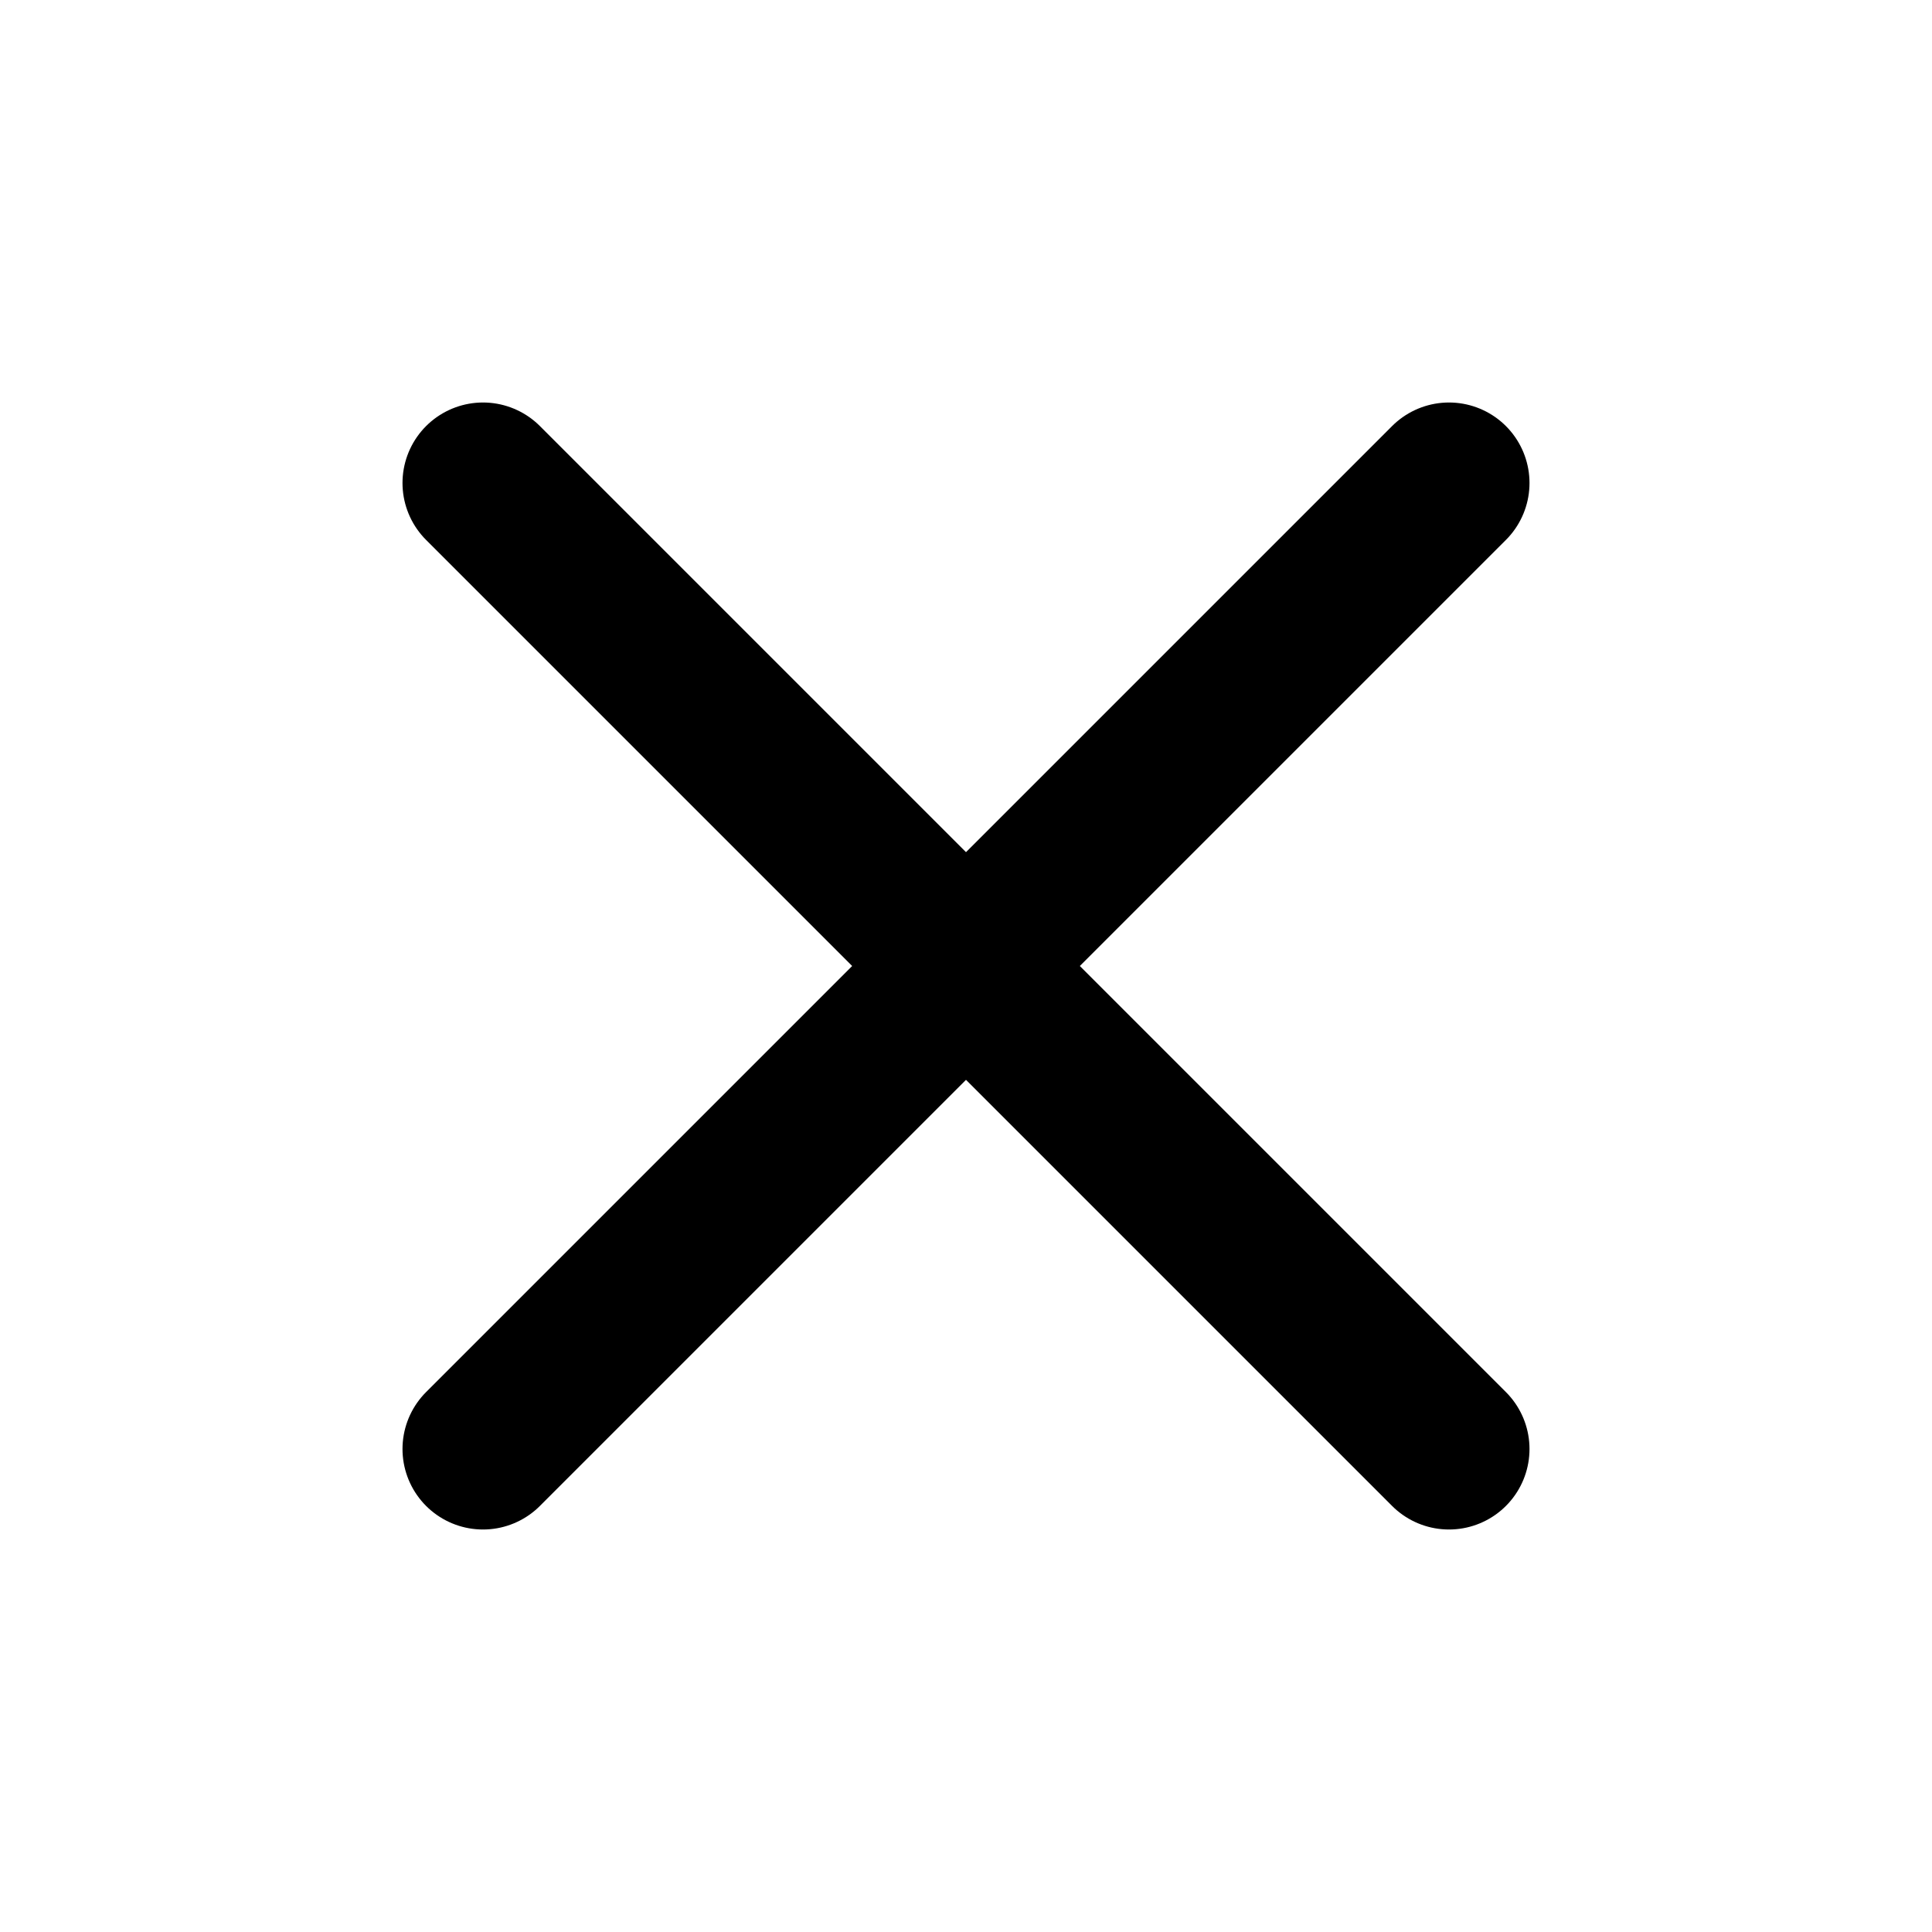
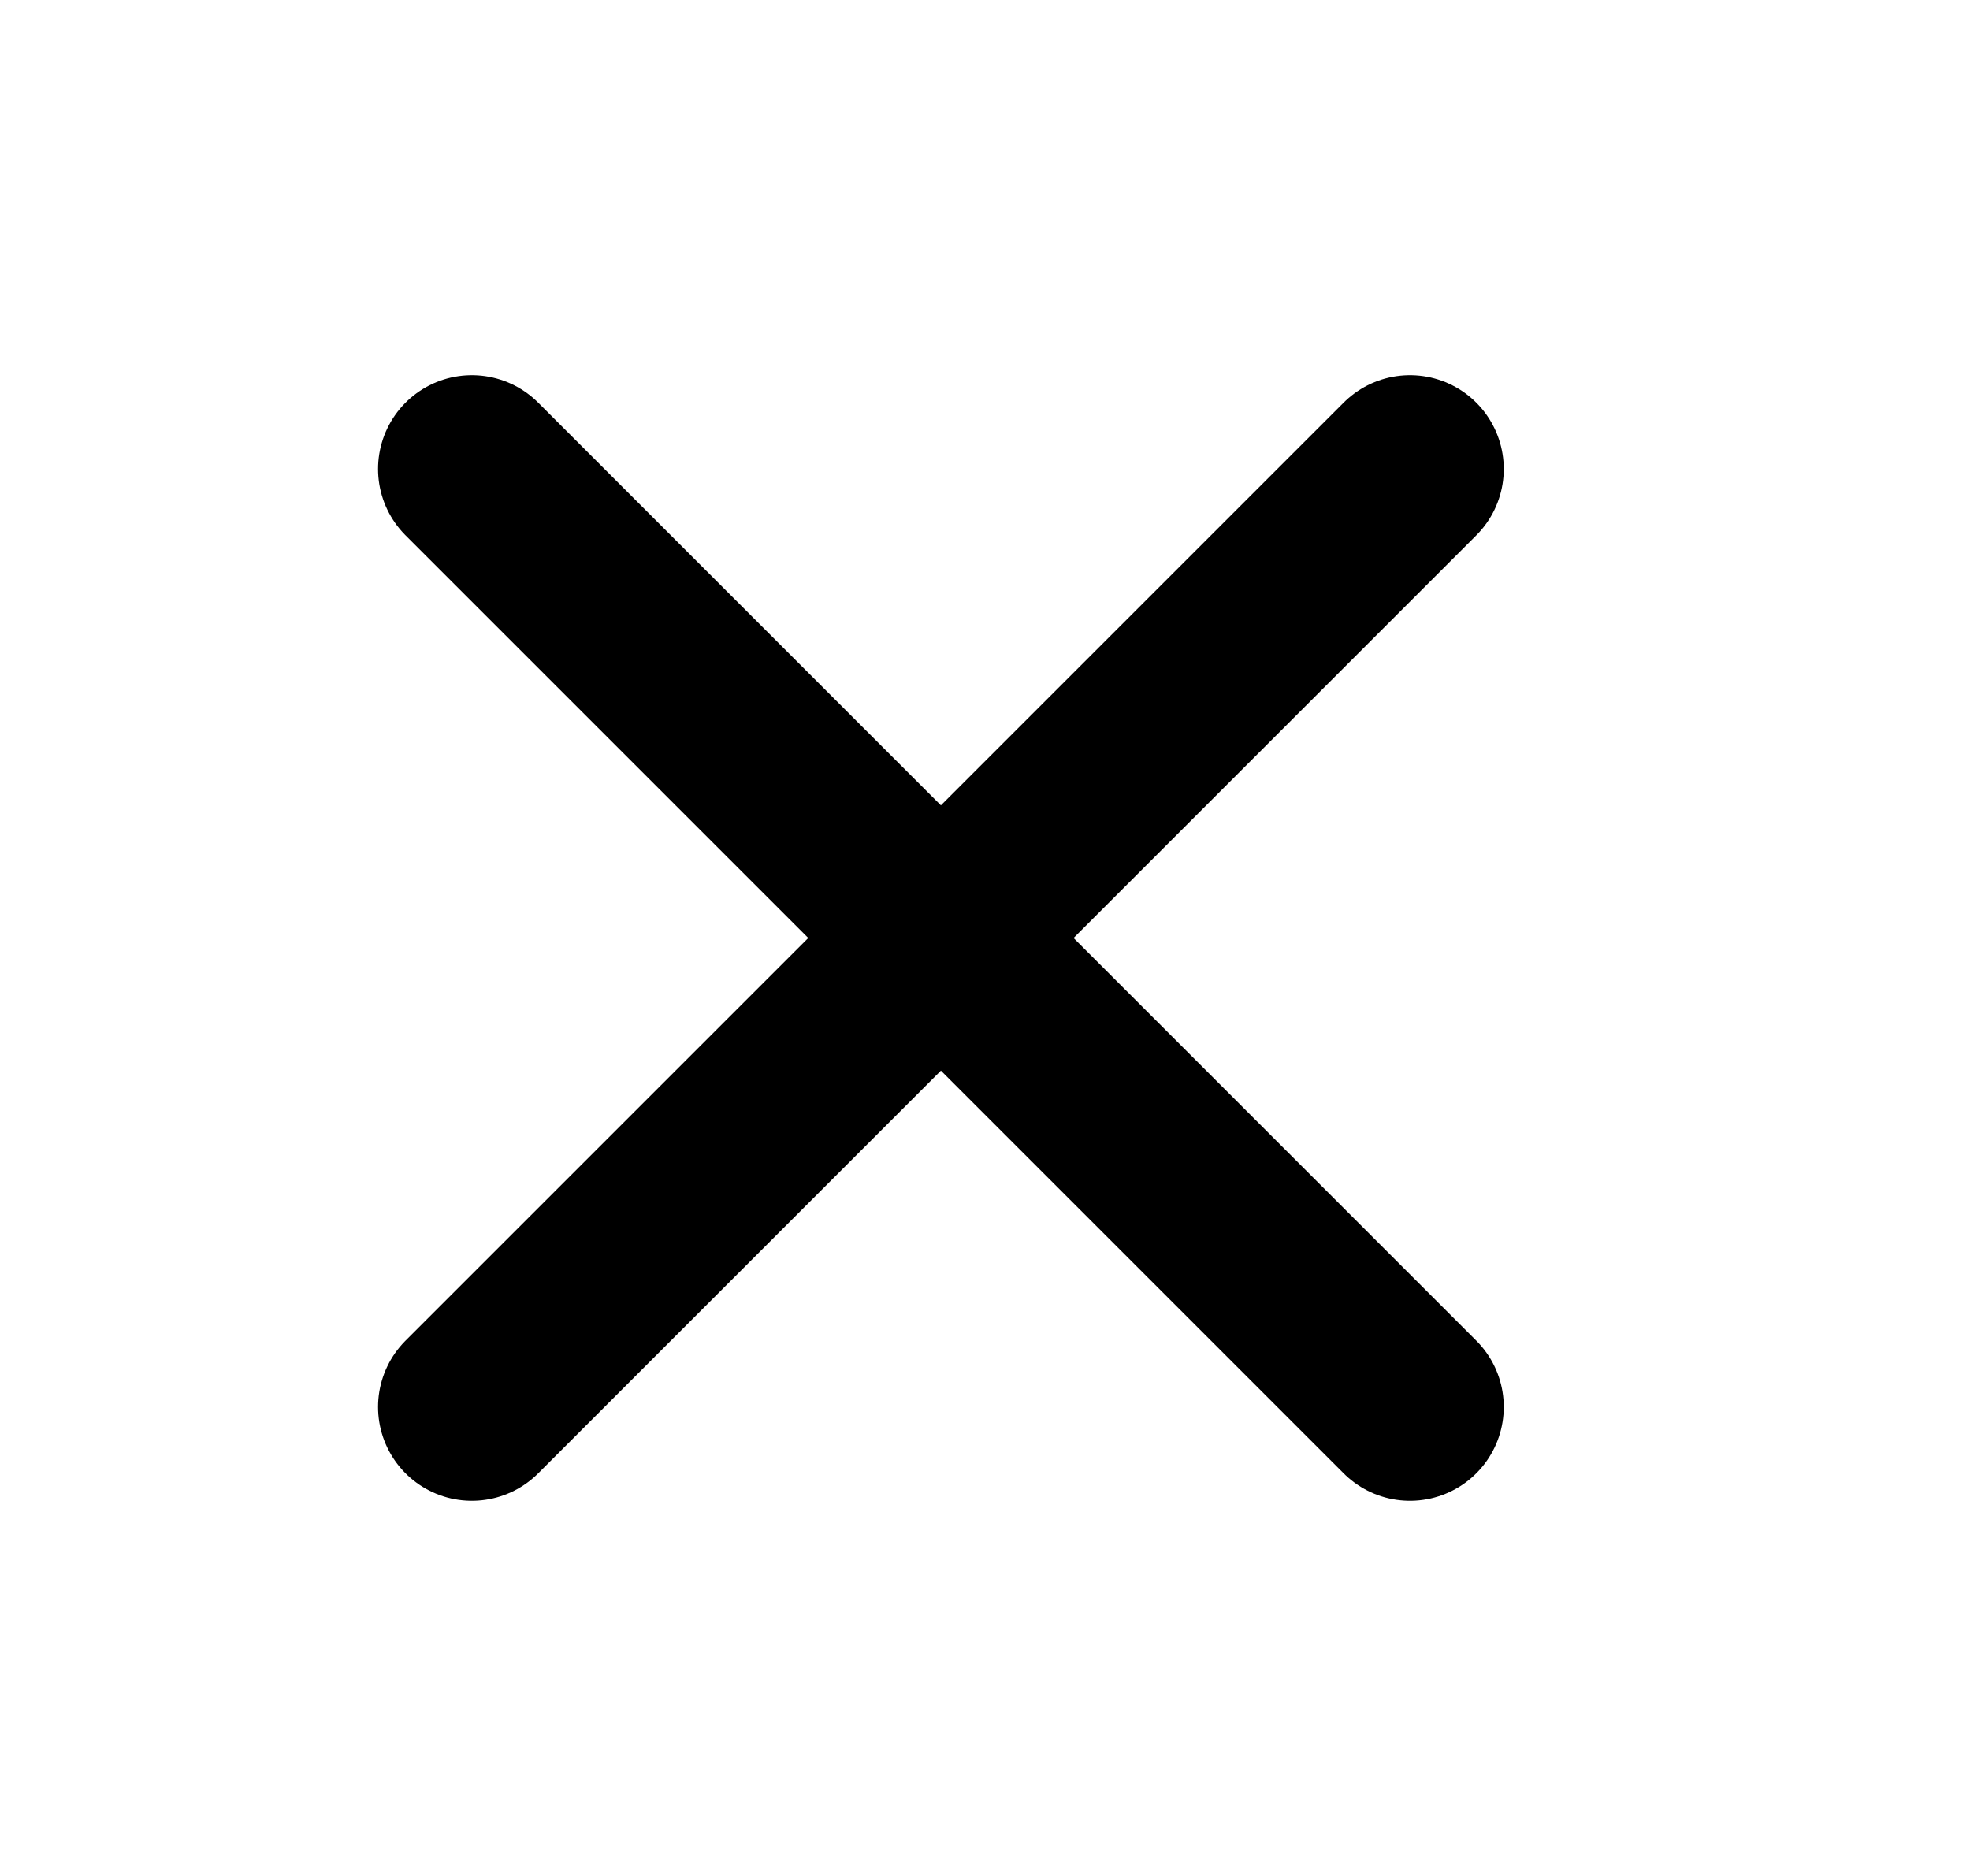
- <svg xmlns="http://www.w3.org/2000/svg" width="24" height="24" viewBox="0 0 24 24" fill="none" stroke-width="2">
-   <path d="M18 6L6 18M6 6L18 18" stroke="currentColor" stroke-linecap="round" stroke-linejoin="round" />
+ <svg xmlns="http://www.w3.org/2000/svg" width="21" height="20" viewBox="0 0 21 20" fill="none" stroke-width="2">
+   <path d="M15.03 5L5.03 15M5.03 5L15.03 15" stroke="currentColor" stroke-linecap="round" stroke-linejoin="round" />
</svg>
